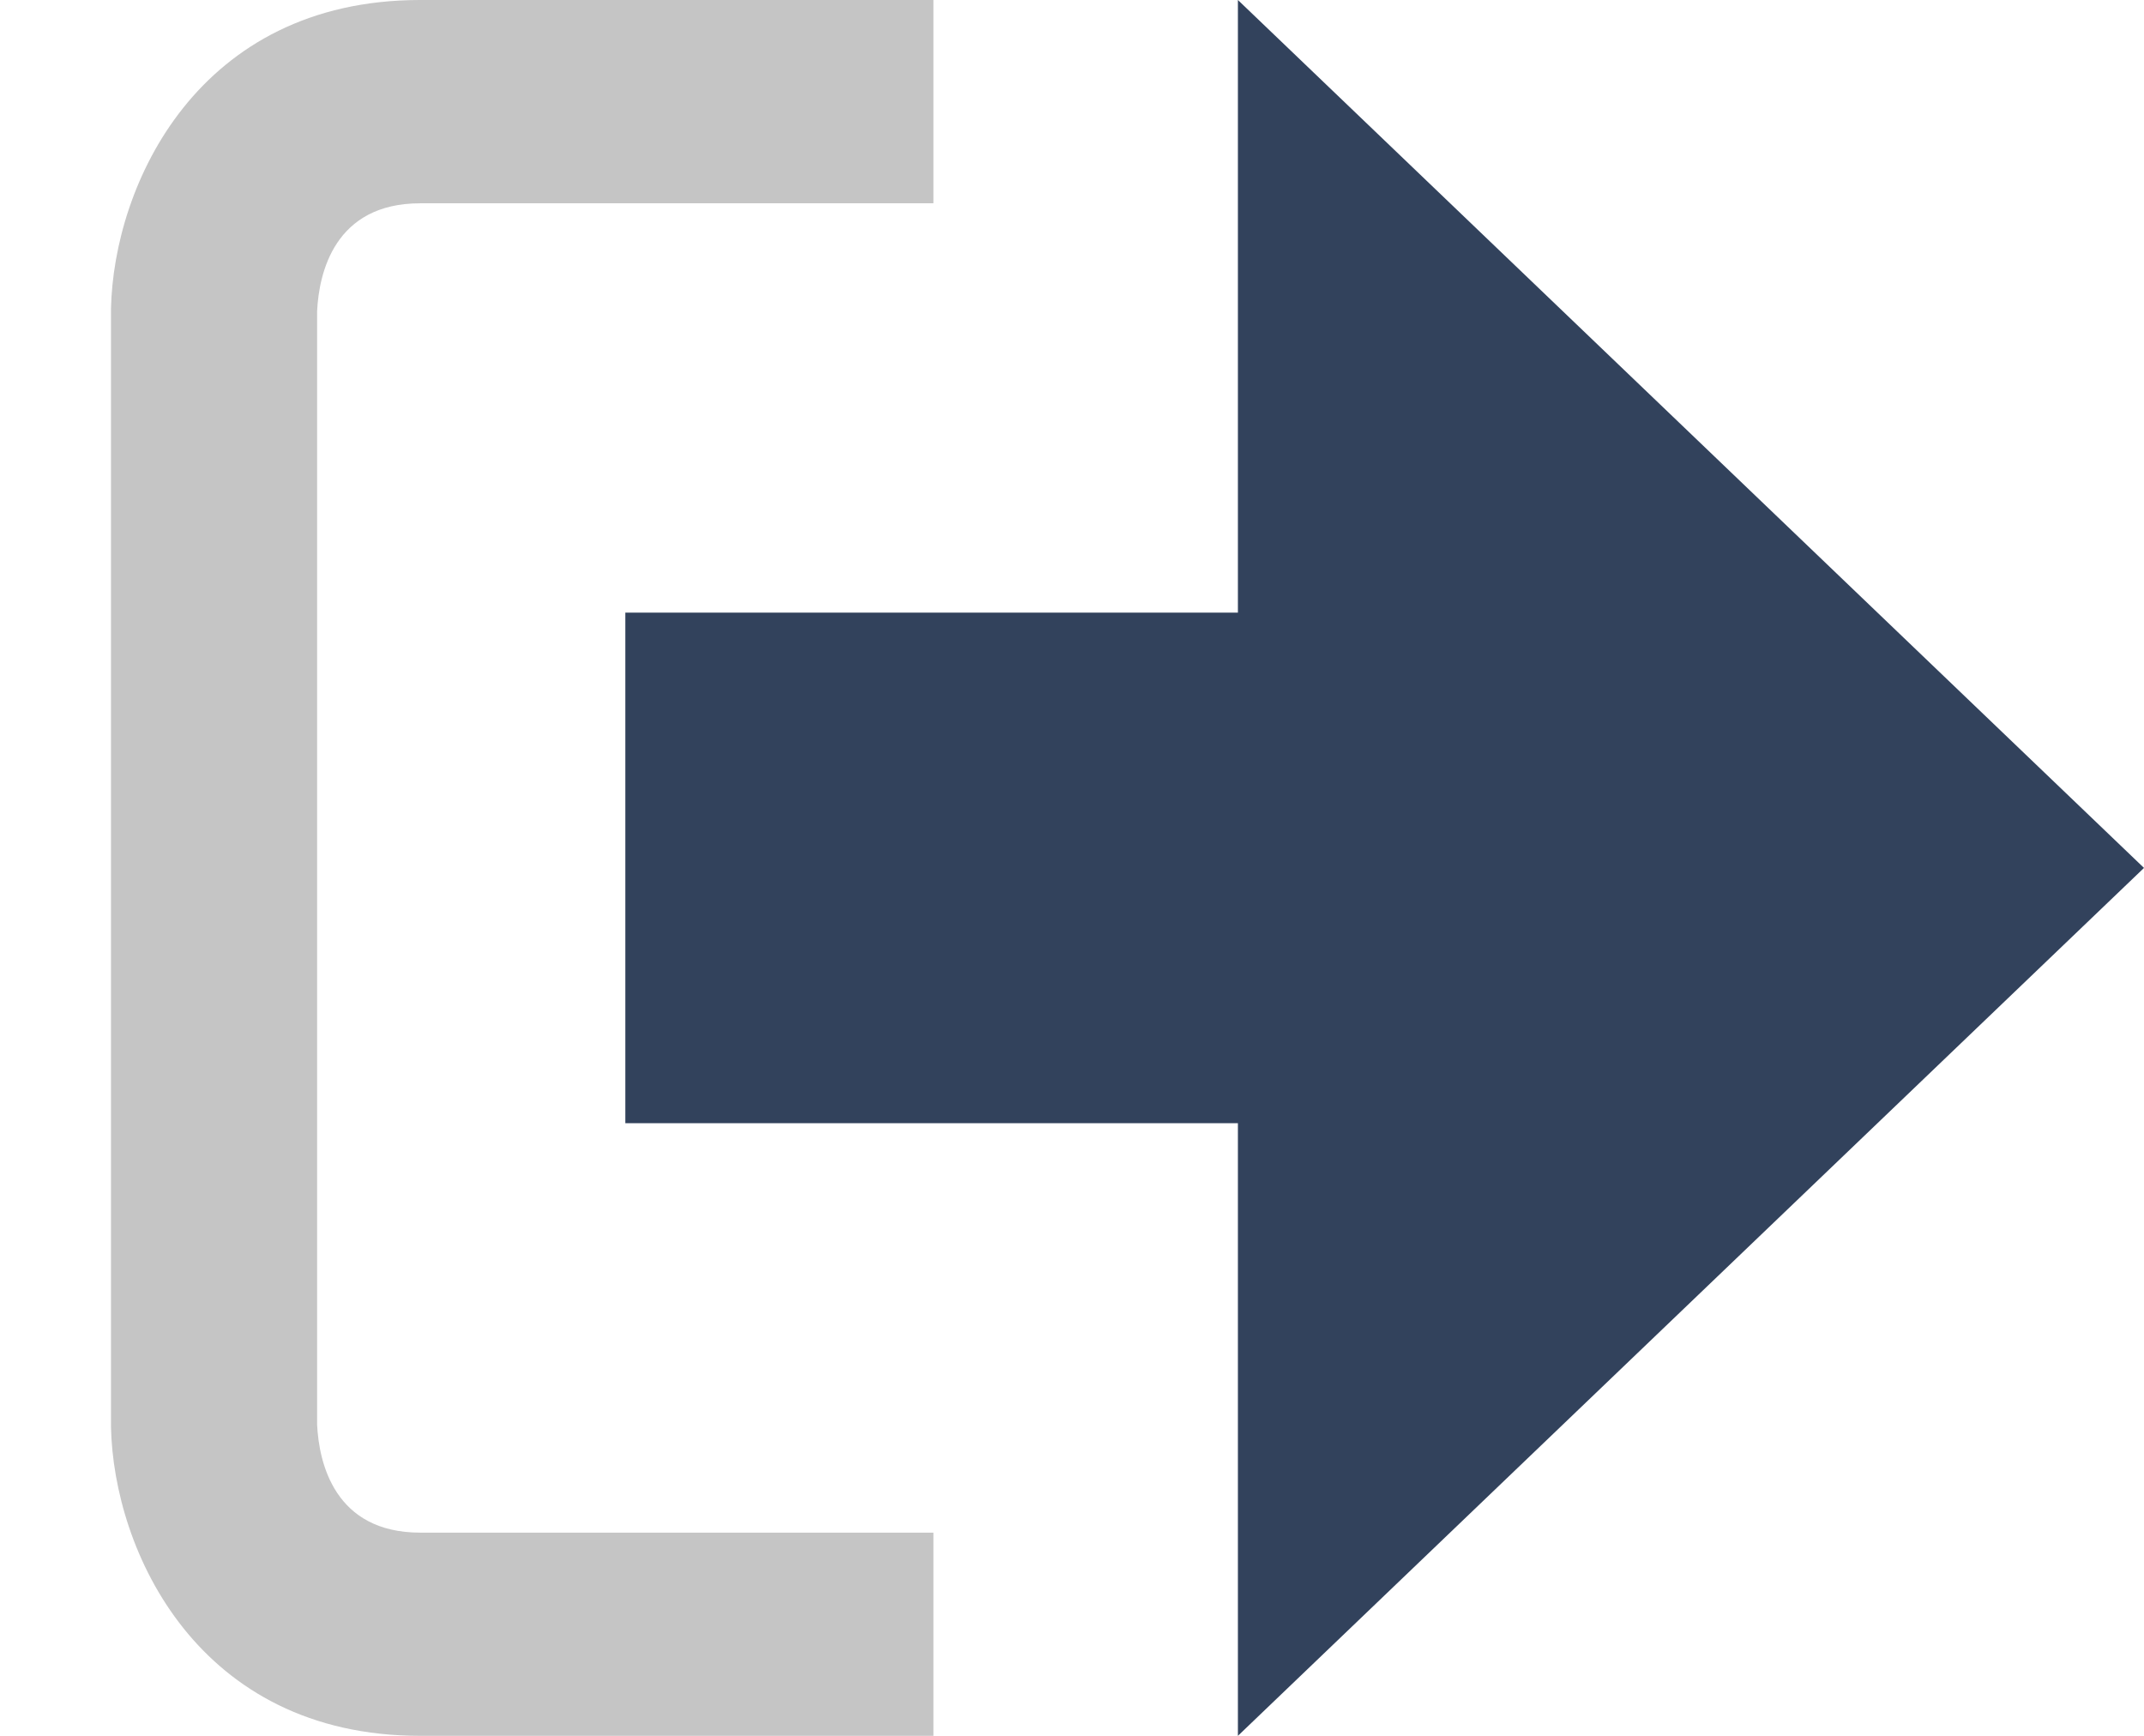
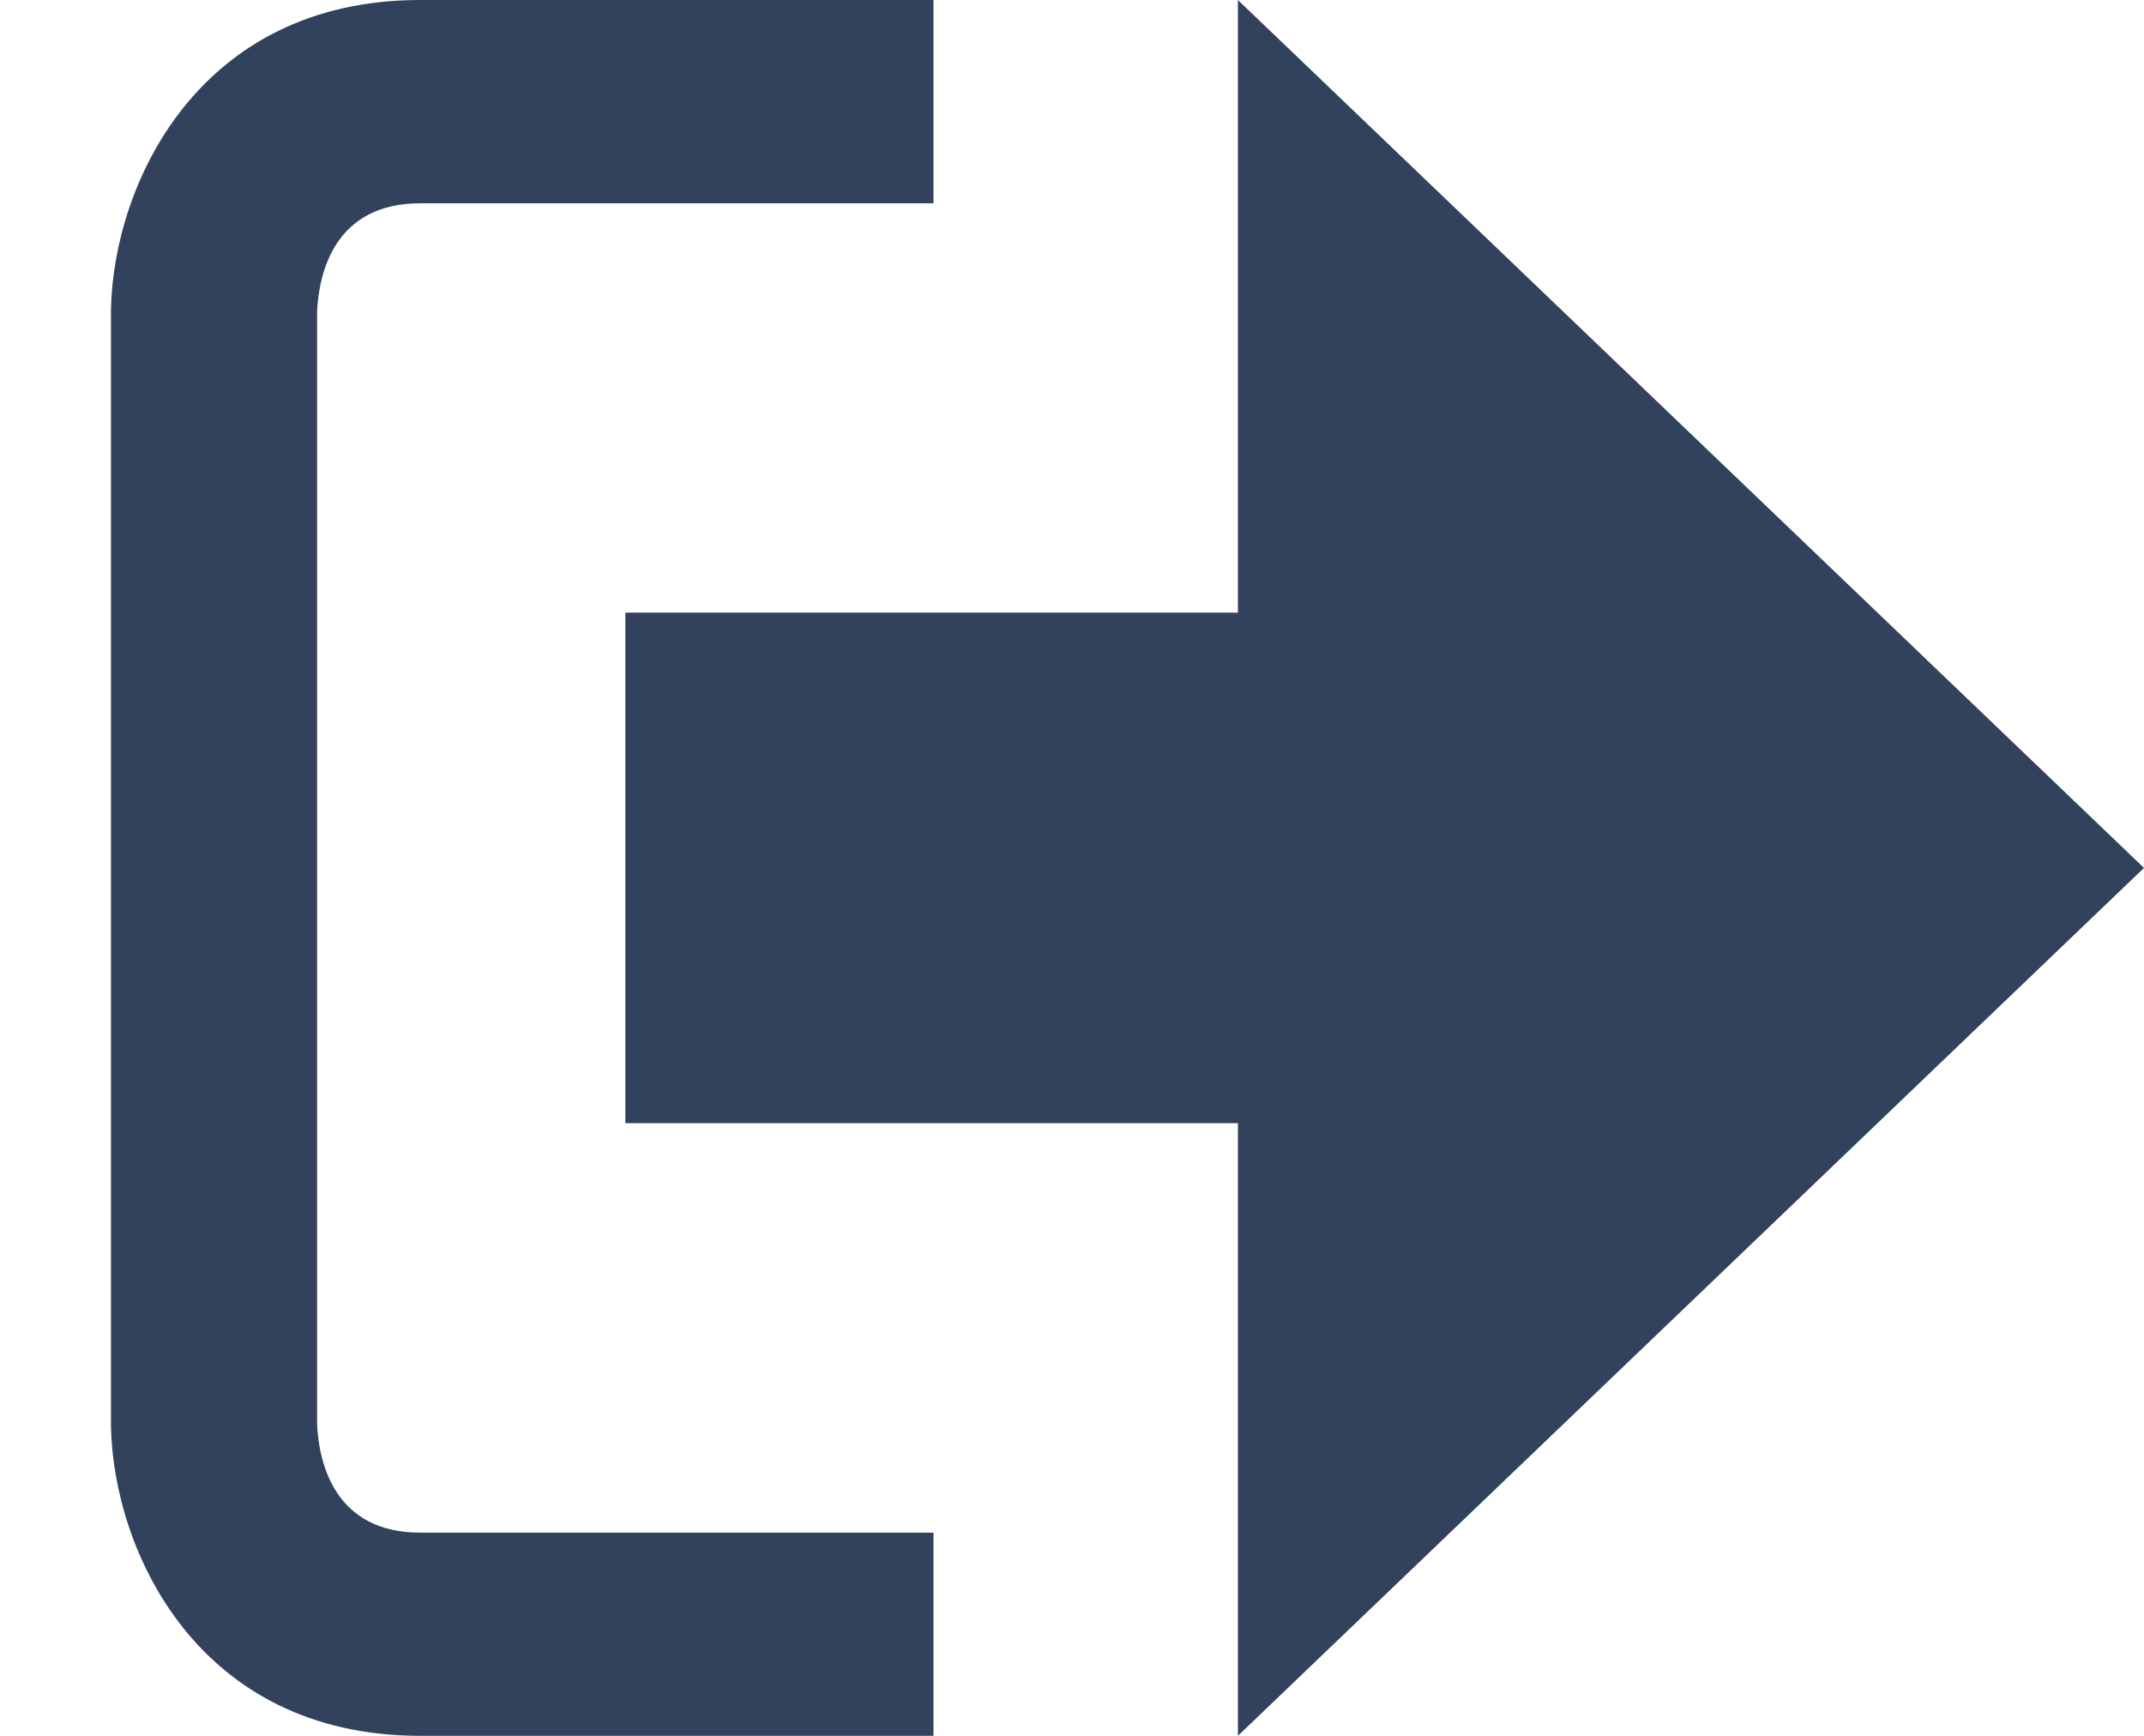
<svg xmlns="http://www.w3.org/2000/svg" width="21" height="17" viewBox="0 0 21 17">
  <g fill="#32425c">
    <path fill="#32425c" d="M21 8.5L12.125 0v6h-6v5h6v6z" />
-     <path fill="#c5c5c5" d="M3.106 13.952V3.048c.018-.376.171-1.057 1.01-1.057h5.027V0H4.116C1.938 0 1.112 1.81 1.087 3.027v10.946C1.112 15.189 1.938 17 4.116 17h5.027v-1.99H4.116c-.839 0-.992-.683-1.01-1.058z" />
+     <path fill="#32425c" d="M3.106 13.952V3.048c.018-.376.171-1.057 1.01-1.057h5.027V0H4.116C1.938 0 1.112 1.81 1.087 3.027v10.946C1.112 15.189 1.938 17 4.116 17h5.027v-1.99H4.116c-.839 0-.992-.683-1.01-1.058z" />
  </g>
</svg>
